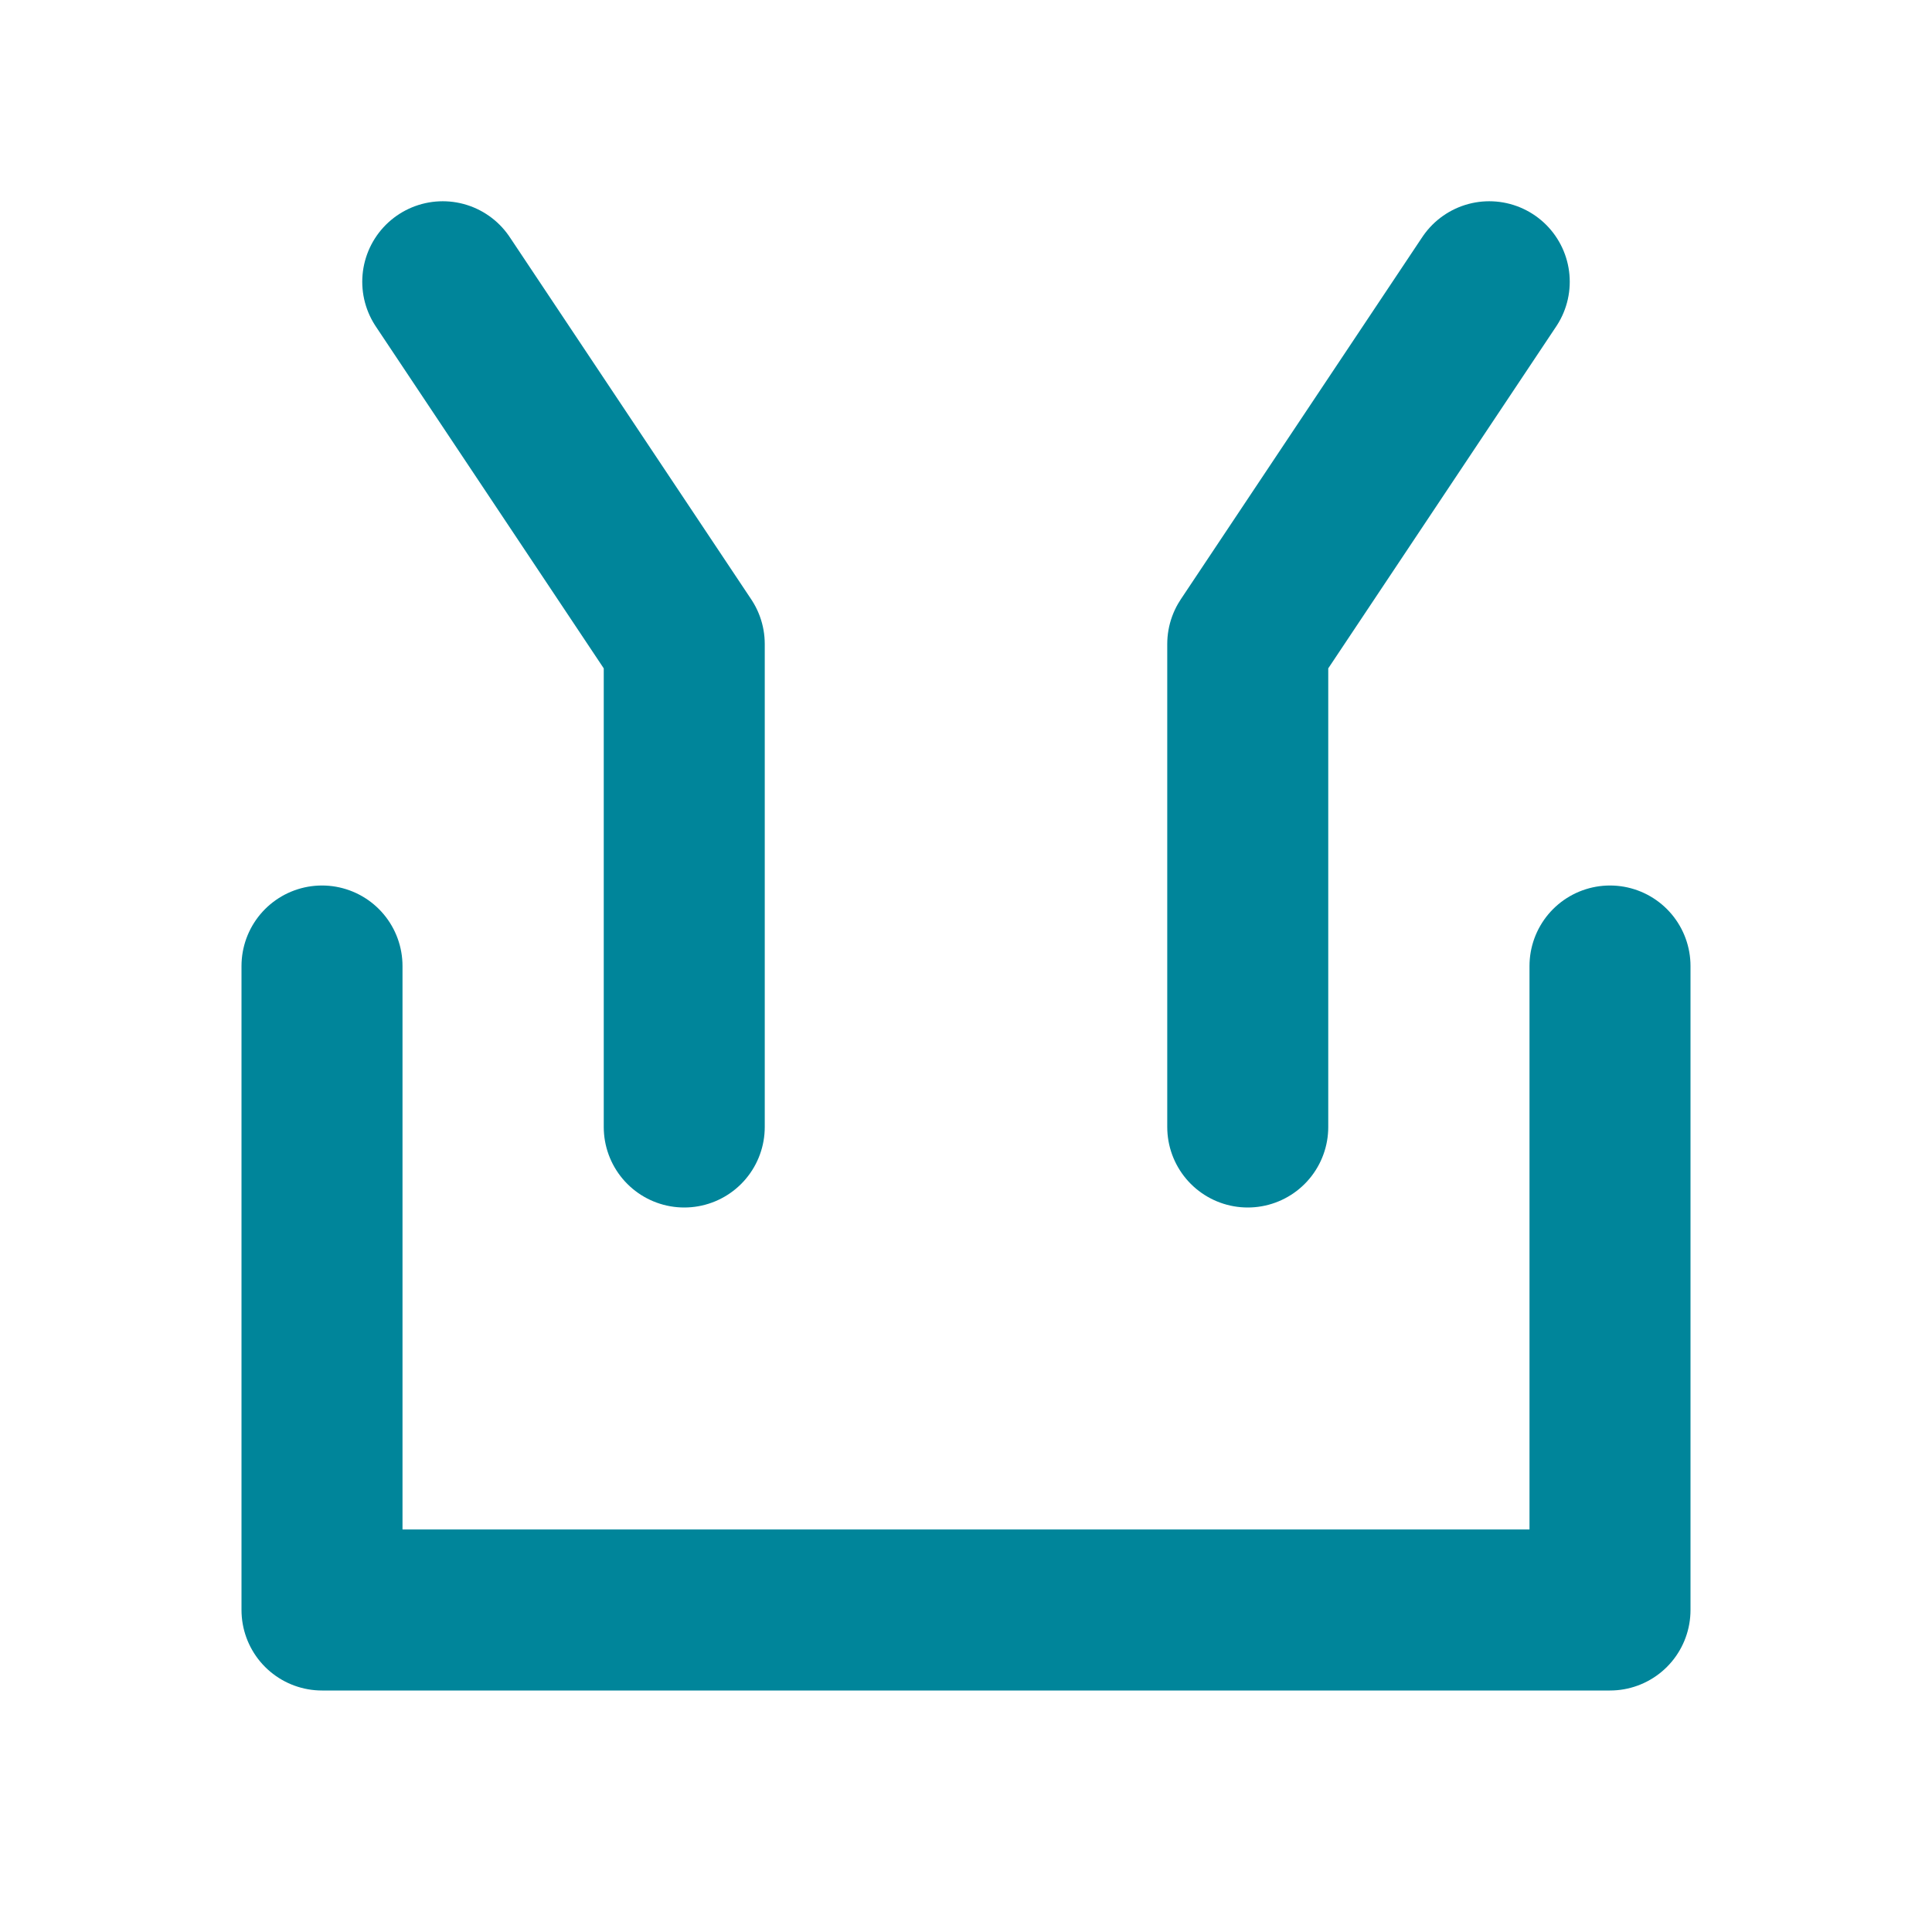
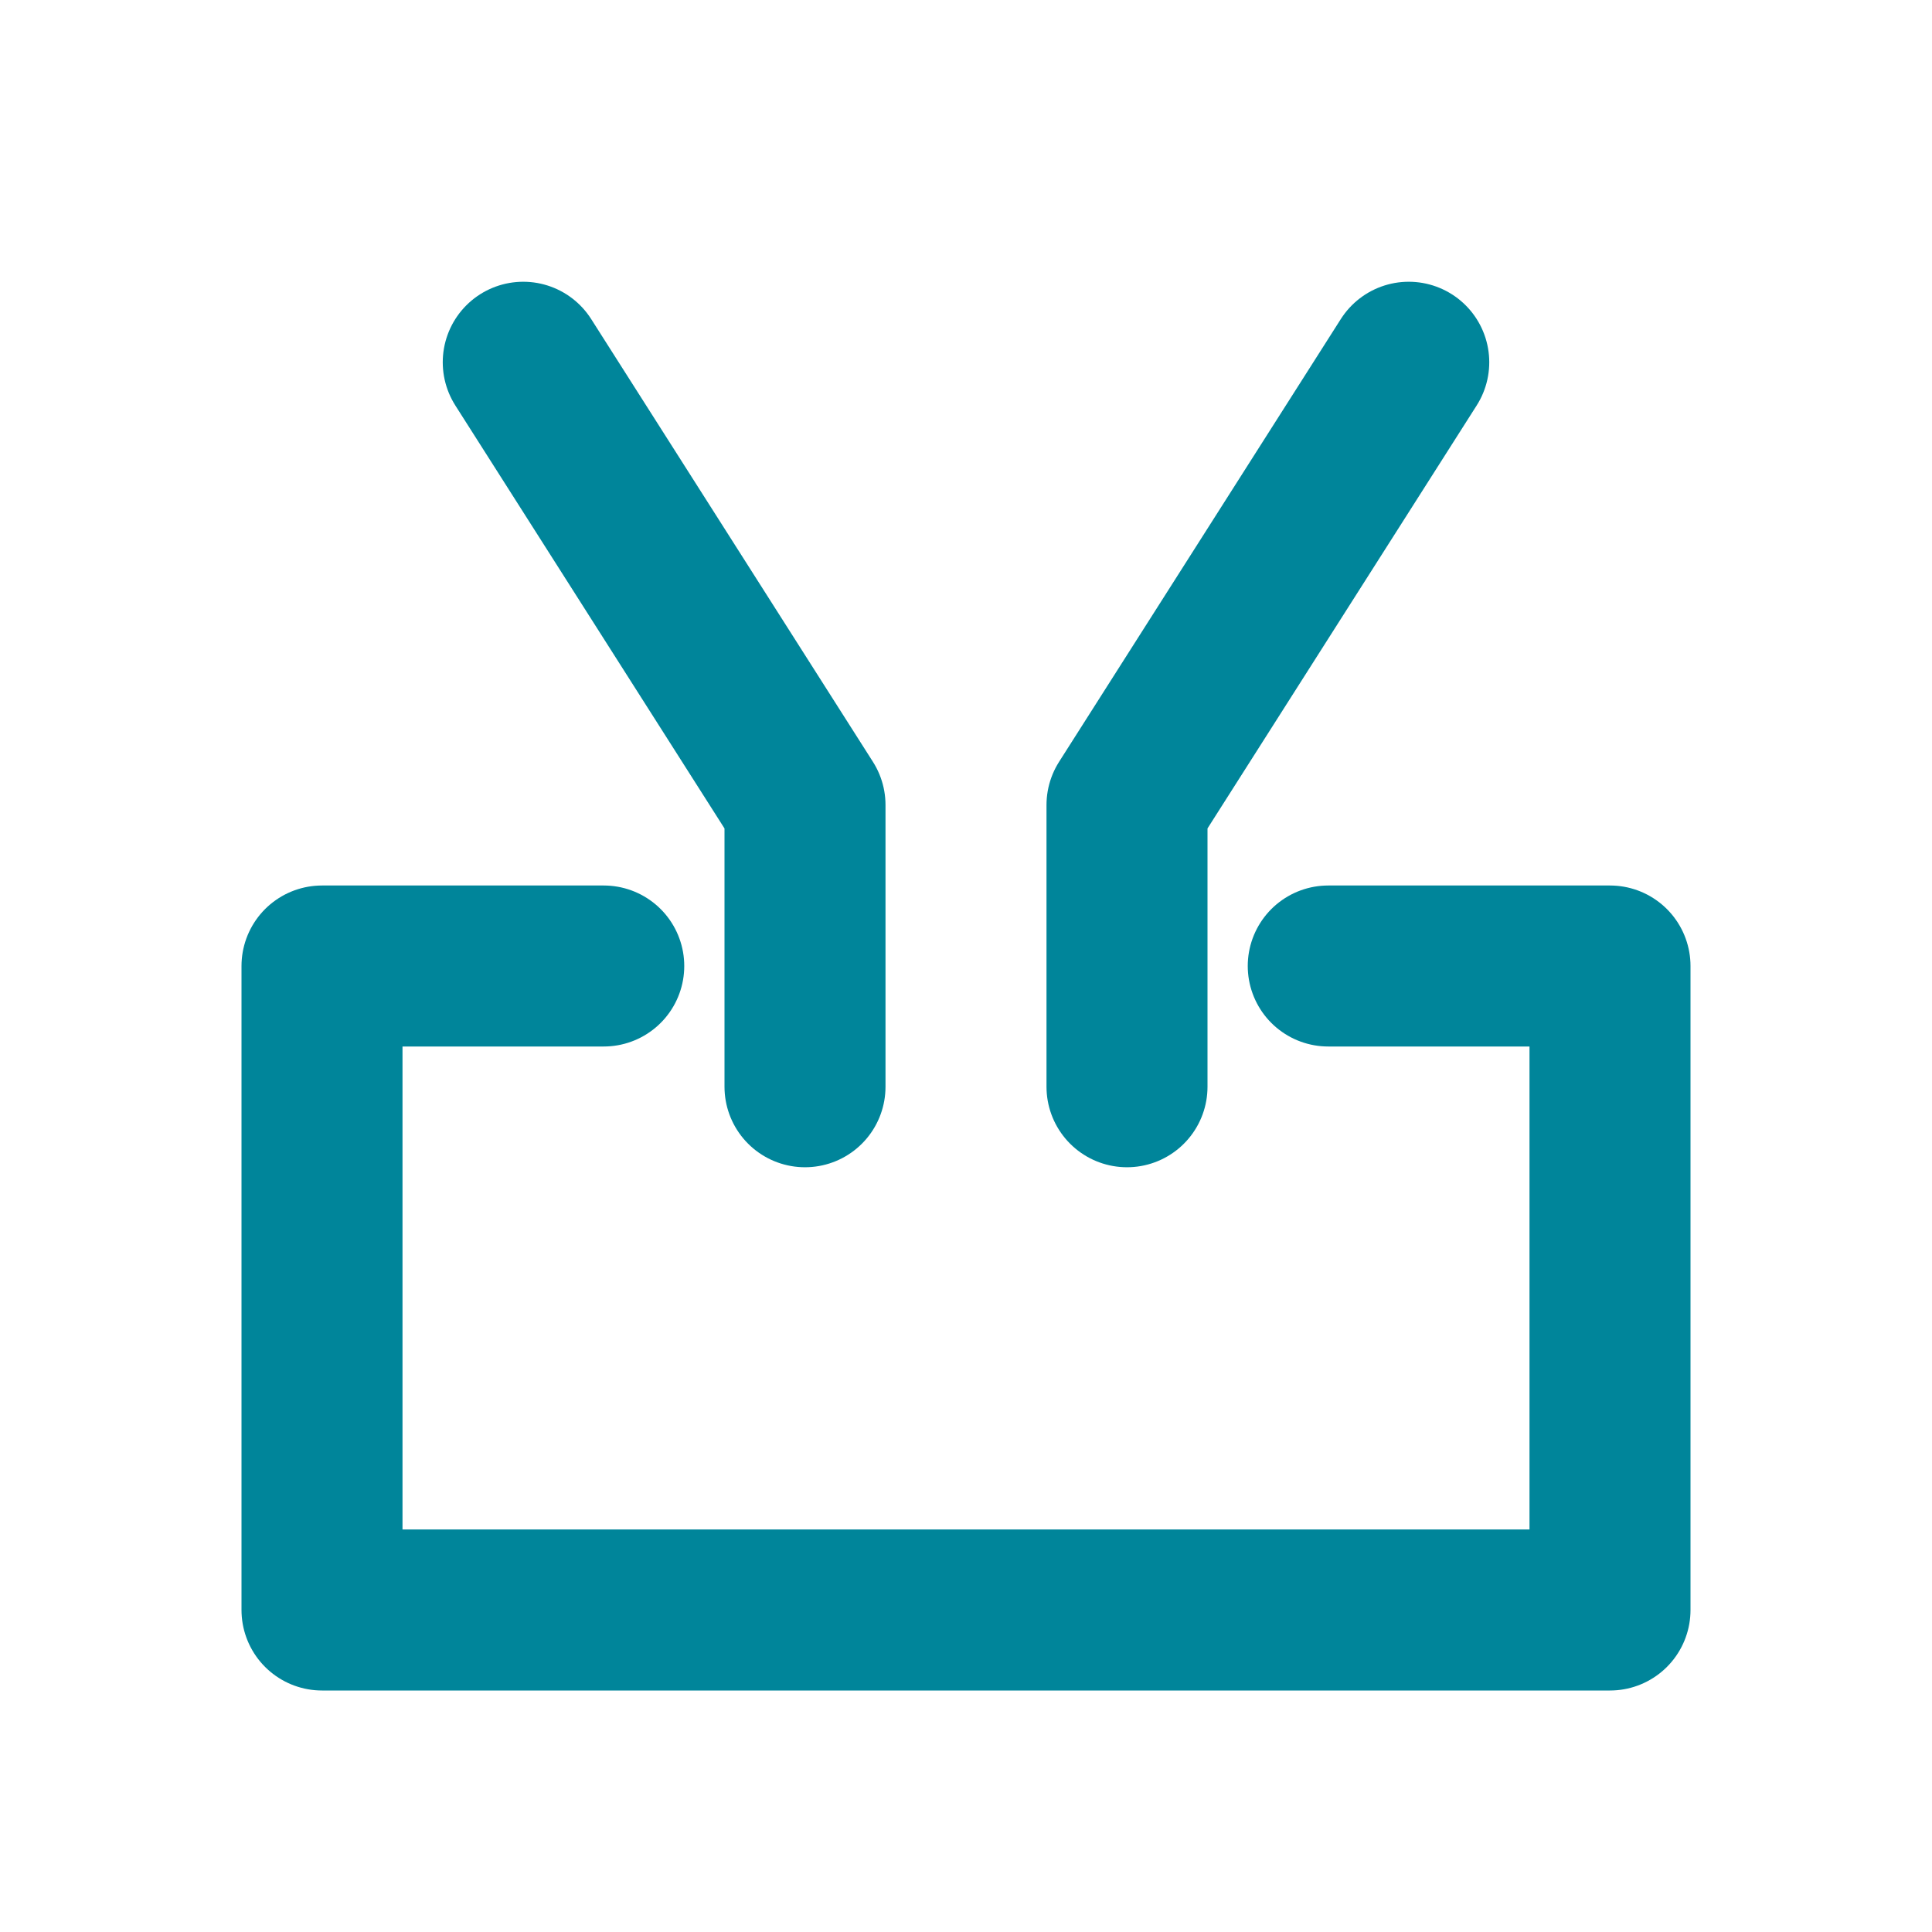
<svg xmlns="http://www.w3.org/2000/svg" viewBox="0 0 24 24" width="24" height="24">
  <style>
    .mark { stroke: #00859a; }
    @media (prefers-color-scheme: dark) { .mark { stroke: #00b4c8; } }
  </style>
  <g class="mark" fill="none" stroke-width="2" stroke-linecap="round" stroke-linejoin="round">
-     <path d="M4 12v8h16v-8" />
-     <path d="M8.5 14V8L5.5 3.5" />
-     <path d="M15.5 14V8l3-4.5" />
+     <path d="M7.5 12H4v8h16v-8h-3.5" />
+     <path d="M10 13.5V10L6.5 4.5" />
+     <path d="M14 13.5V10l3.5-5.5" />
  </g>
</svg>
